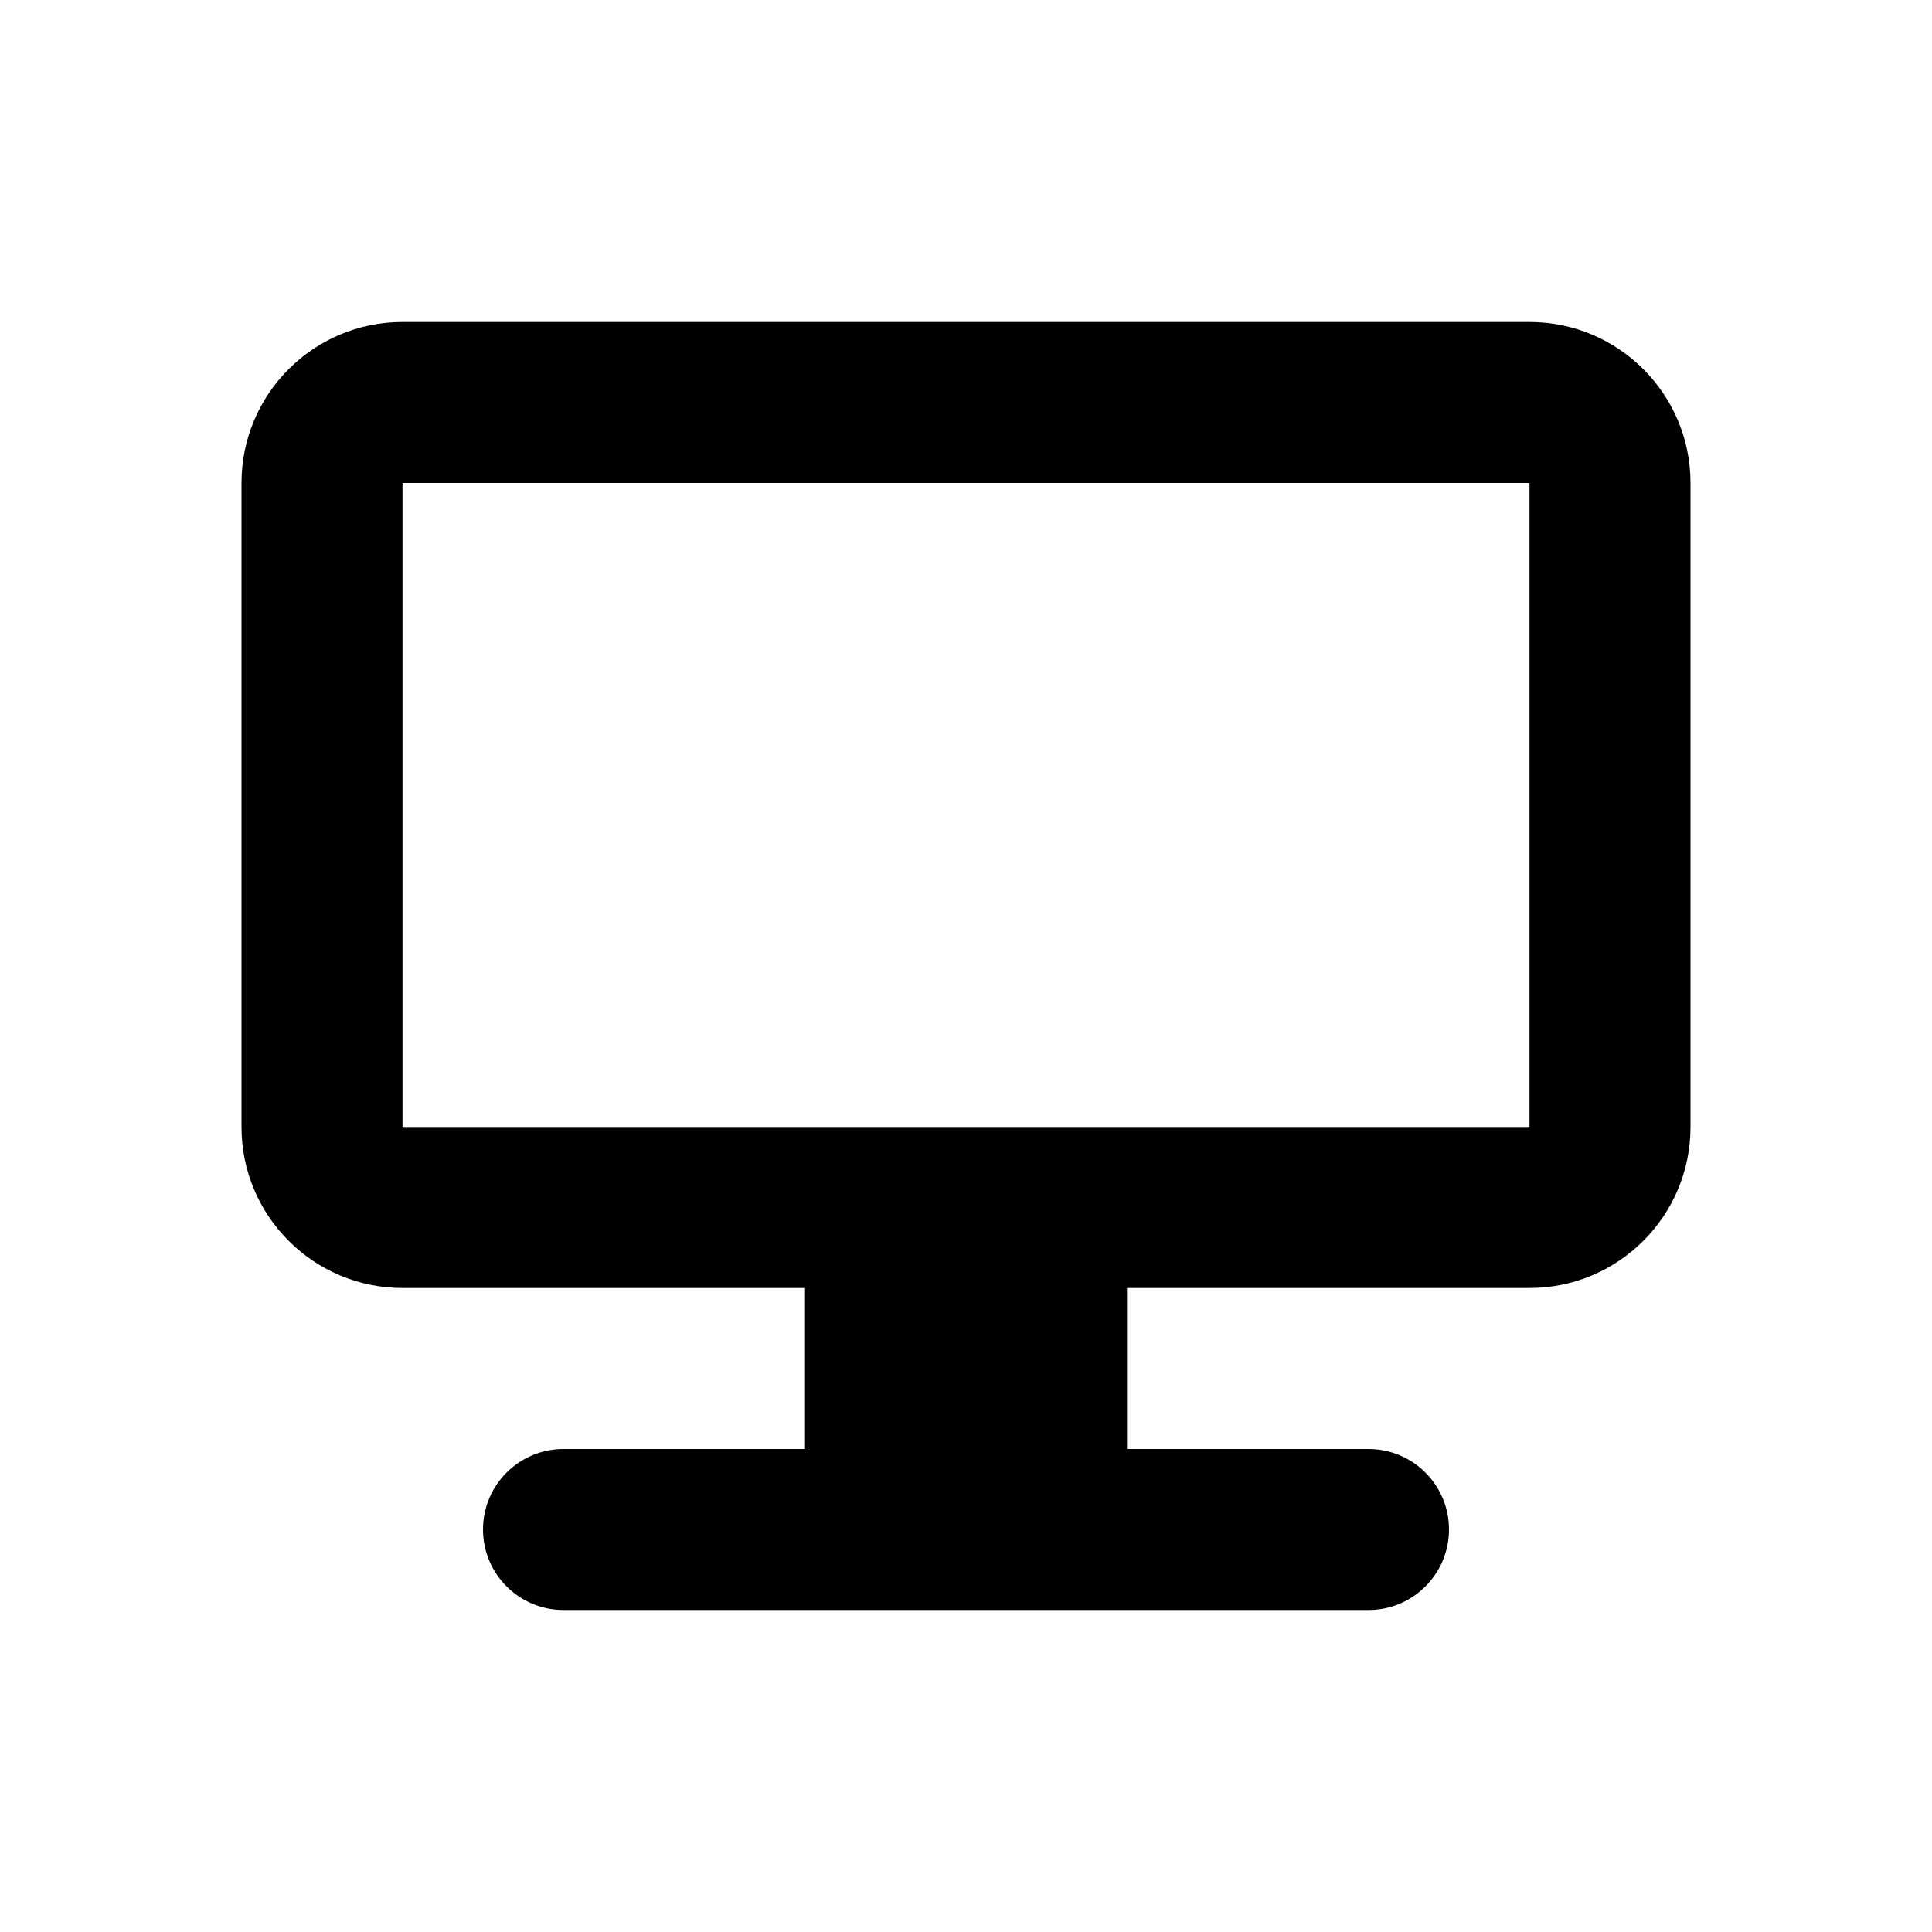
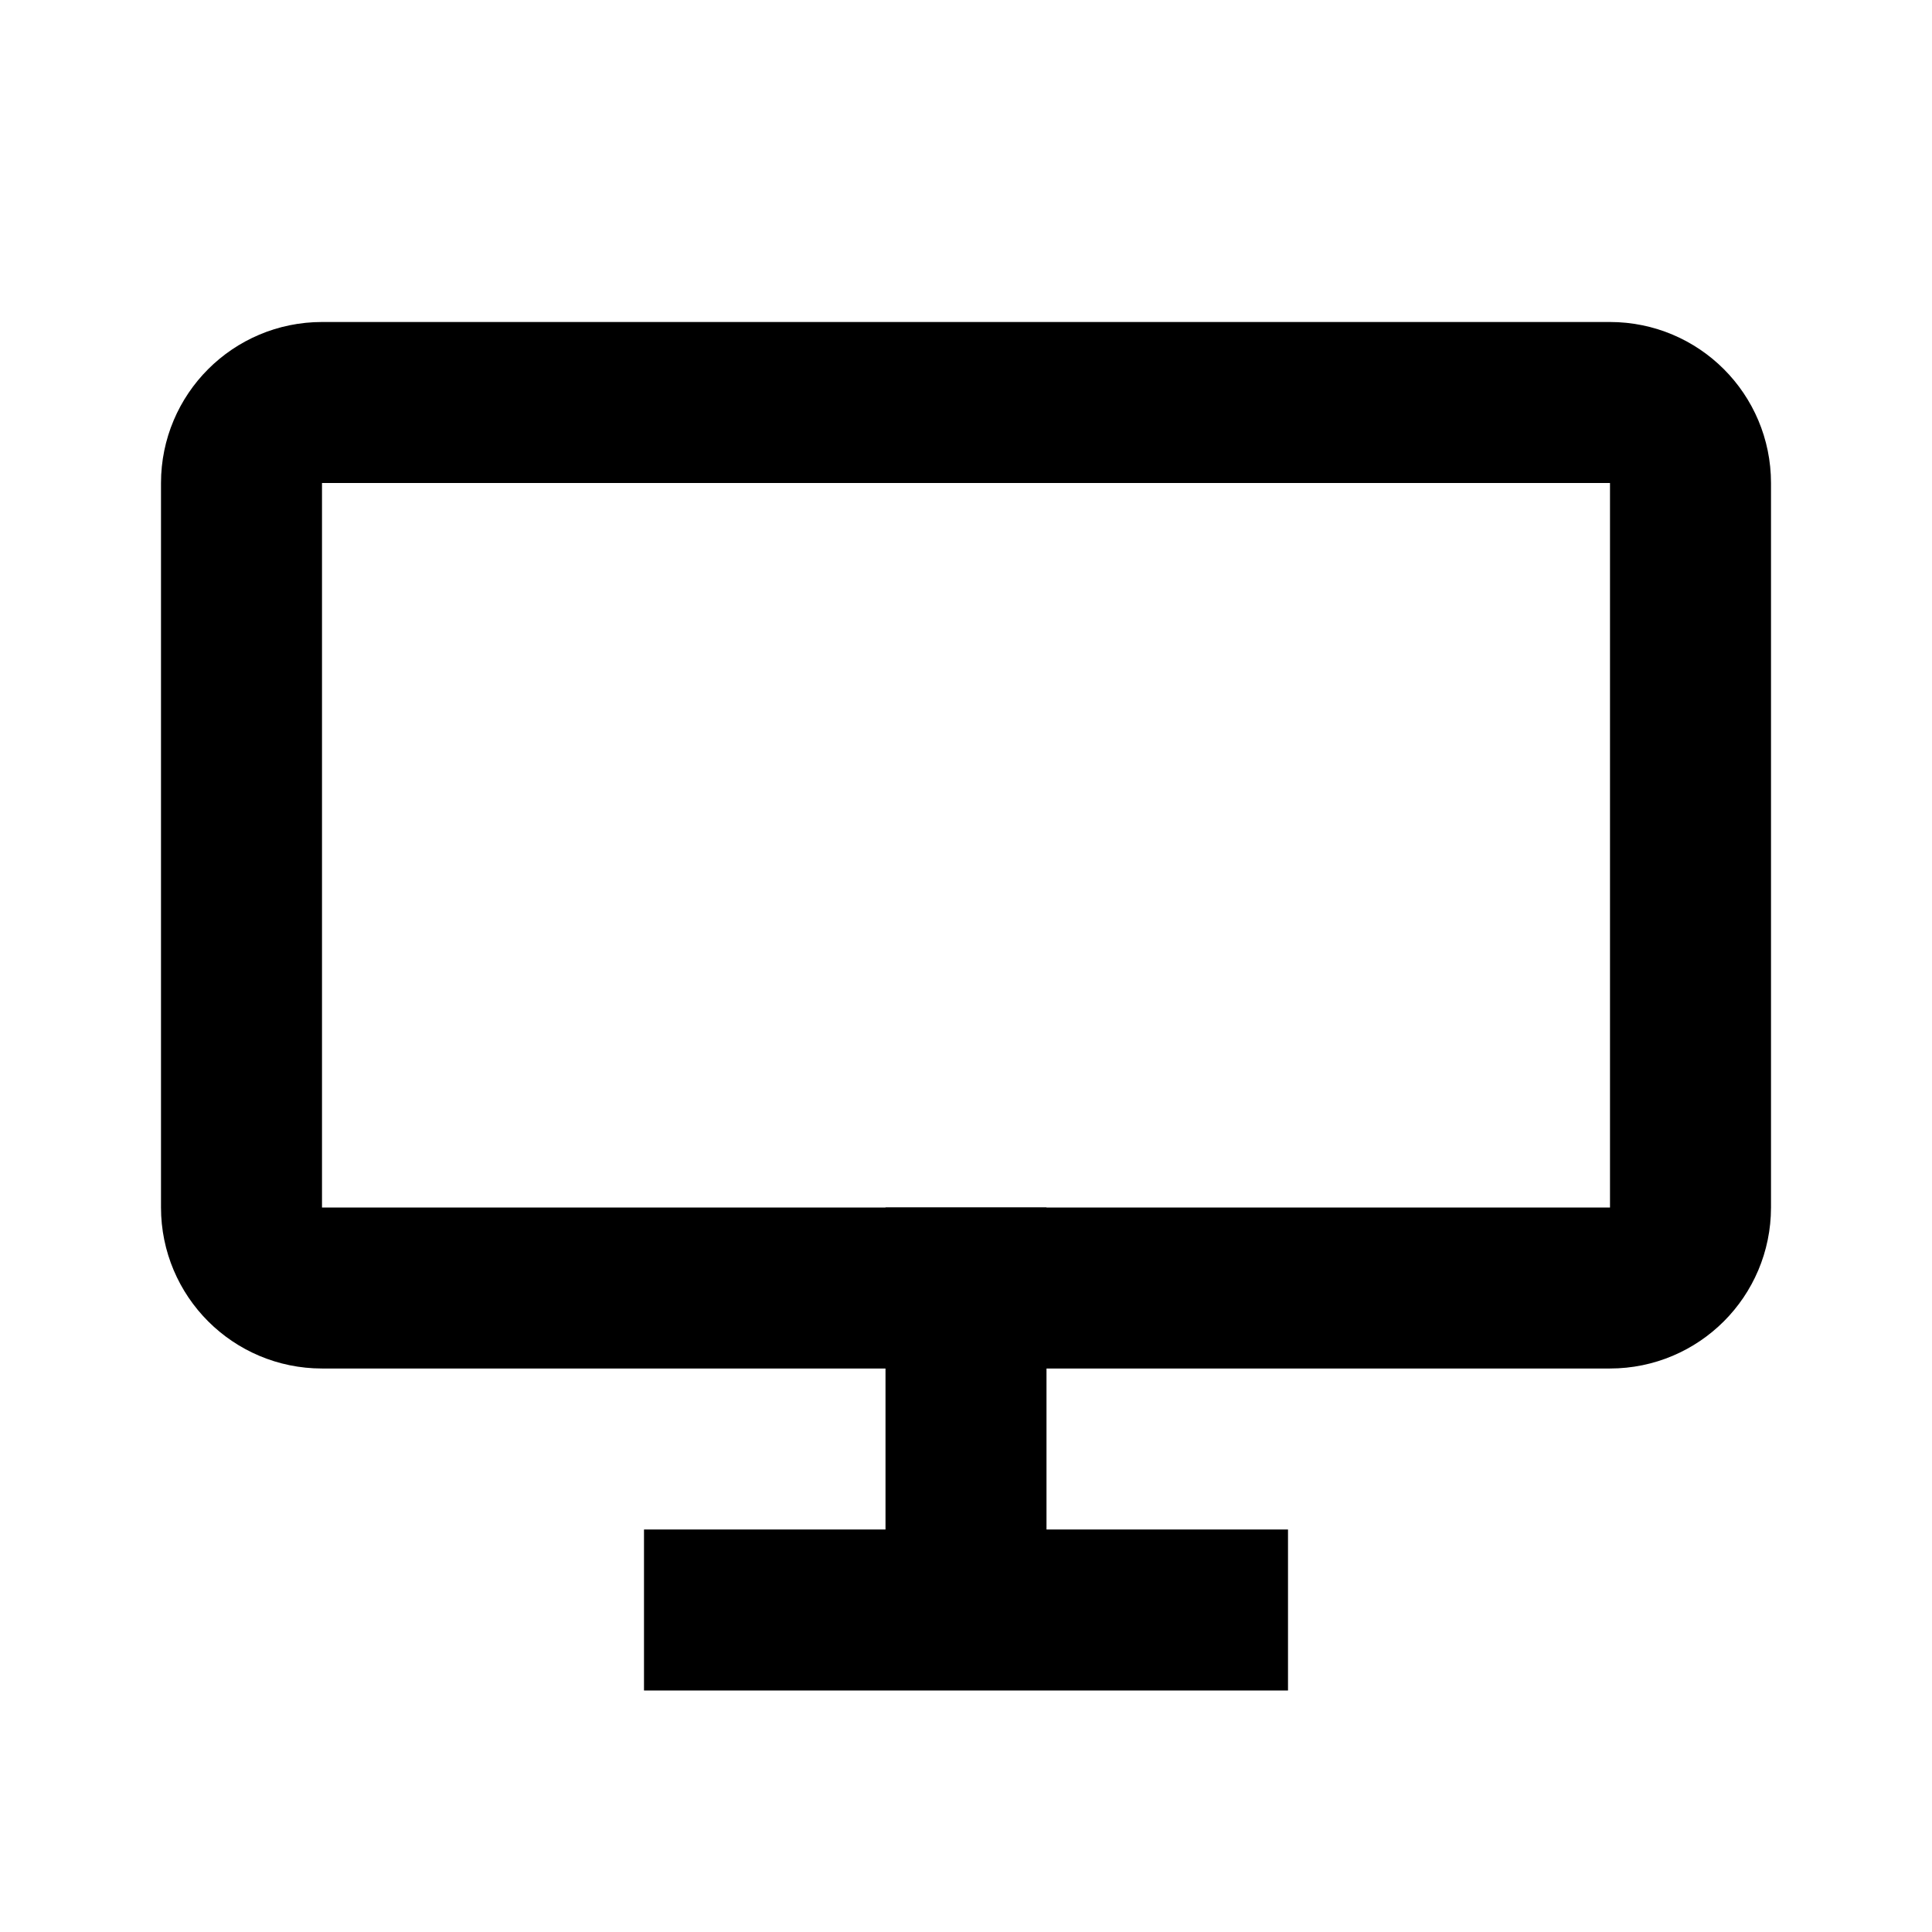
- <svg xmlns="http://www.w3.org/2000/svg" class="humbleicons__icon" width="1em" height="1em" fill="currentColor" stroke="none" viewBox="0 0 24 24" style="top: .125em; position: relative;">
-   <path d="M17 20a1 1 0 100-2v2zM7 18a1 1 0 100 2v-2zM5 6h14V4H5v2zm14 0v8h2V6h-2zM5 14V6H3v8h2zm7 0h-1v2h1v-2zm-1 0H5v2h6v-2zm-4 6h4v-2H7v2zm4 0h1v-2h-1v2zm-1-5v4h2v-4h-2zm7 3h-4v2h4v-2zm-4 0h-1v2h1v-2zm6-4h-6v2h6v-2zm-6 0h-1v2h1v-2zm1 5v-4h-2v4h2zM3 14a2 2 0 002 2v-2H3zm16 0v2a2 2 0 002-2h-2zm0-8h2a2 2 0 00-2-2v2zM5 4a2 2 0 00-2 2h2V4z" />
+ <svg xmlns="http://www.w3.org/2000/svg" class="humbleicons__icon" width="1em" height="1em" fill="none" stroke="currentColor" viewBox="0 0 24 24" style="top: .125em; position: relative;">
+   <g stroke="currentColor" stroke-width="2">
+     <path d="M20 5H4a1 1 0 00-1 1v9a1 1 0 001 1h16a1 1 0 001-1V6a1 1 0 00-1-1z" />
+     <path d="M8 20h8" />
+     <path d="M12 20v-5" />
+   </g>
</svg>
